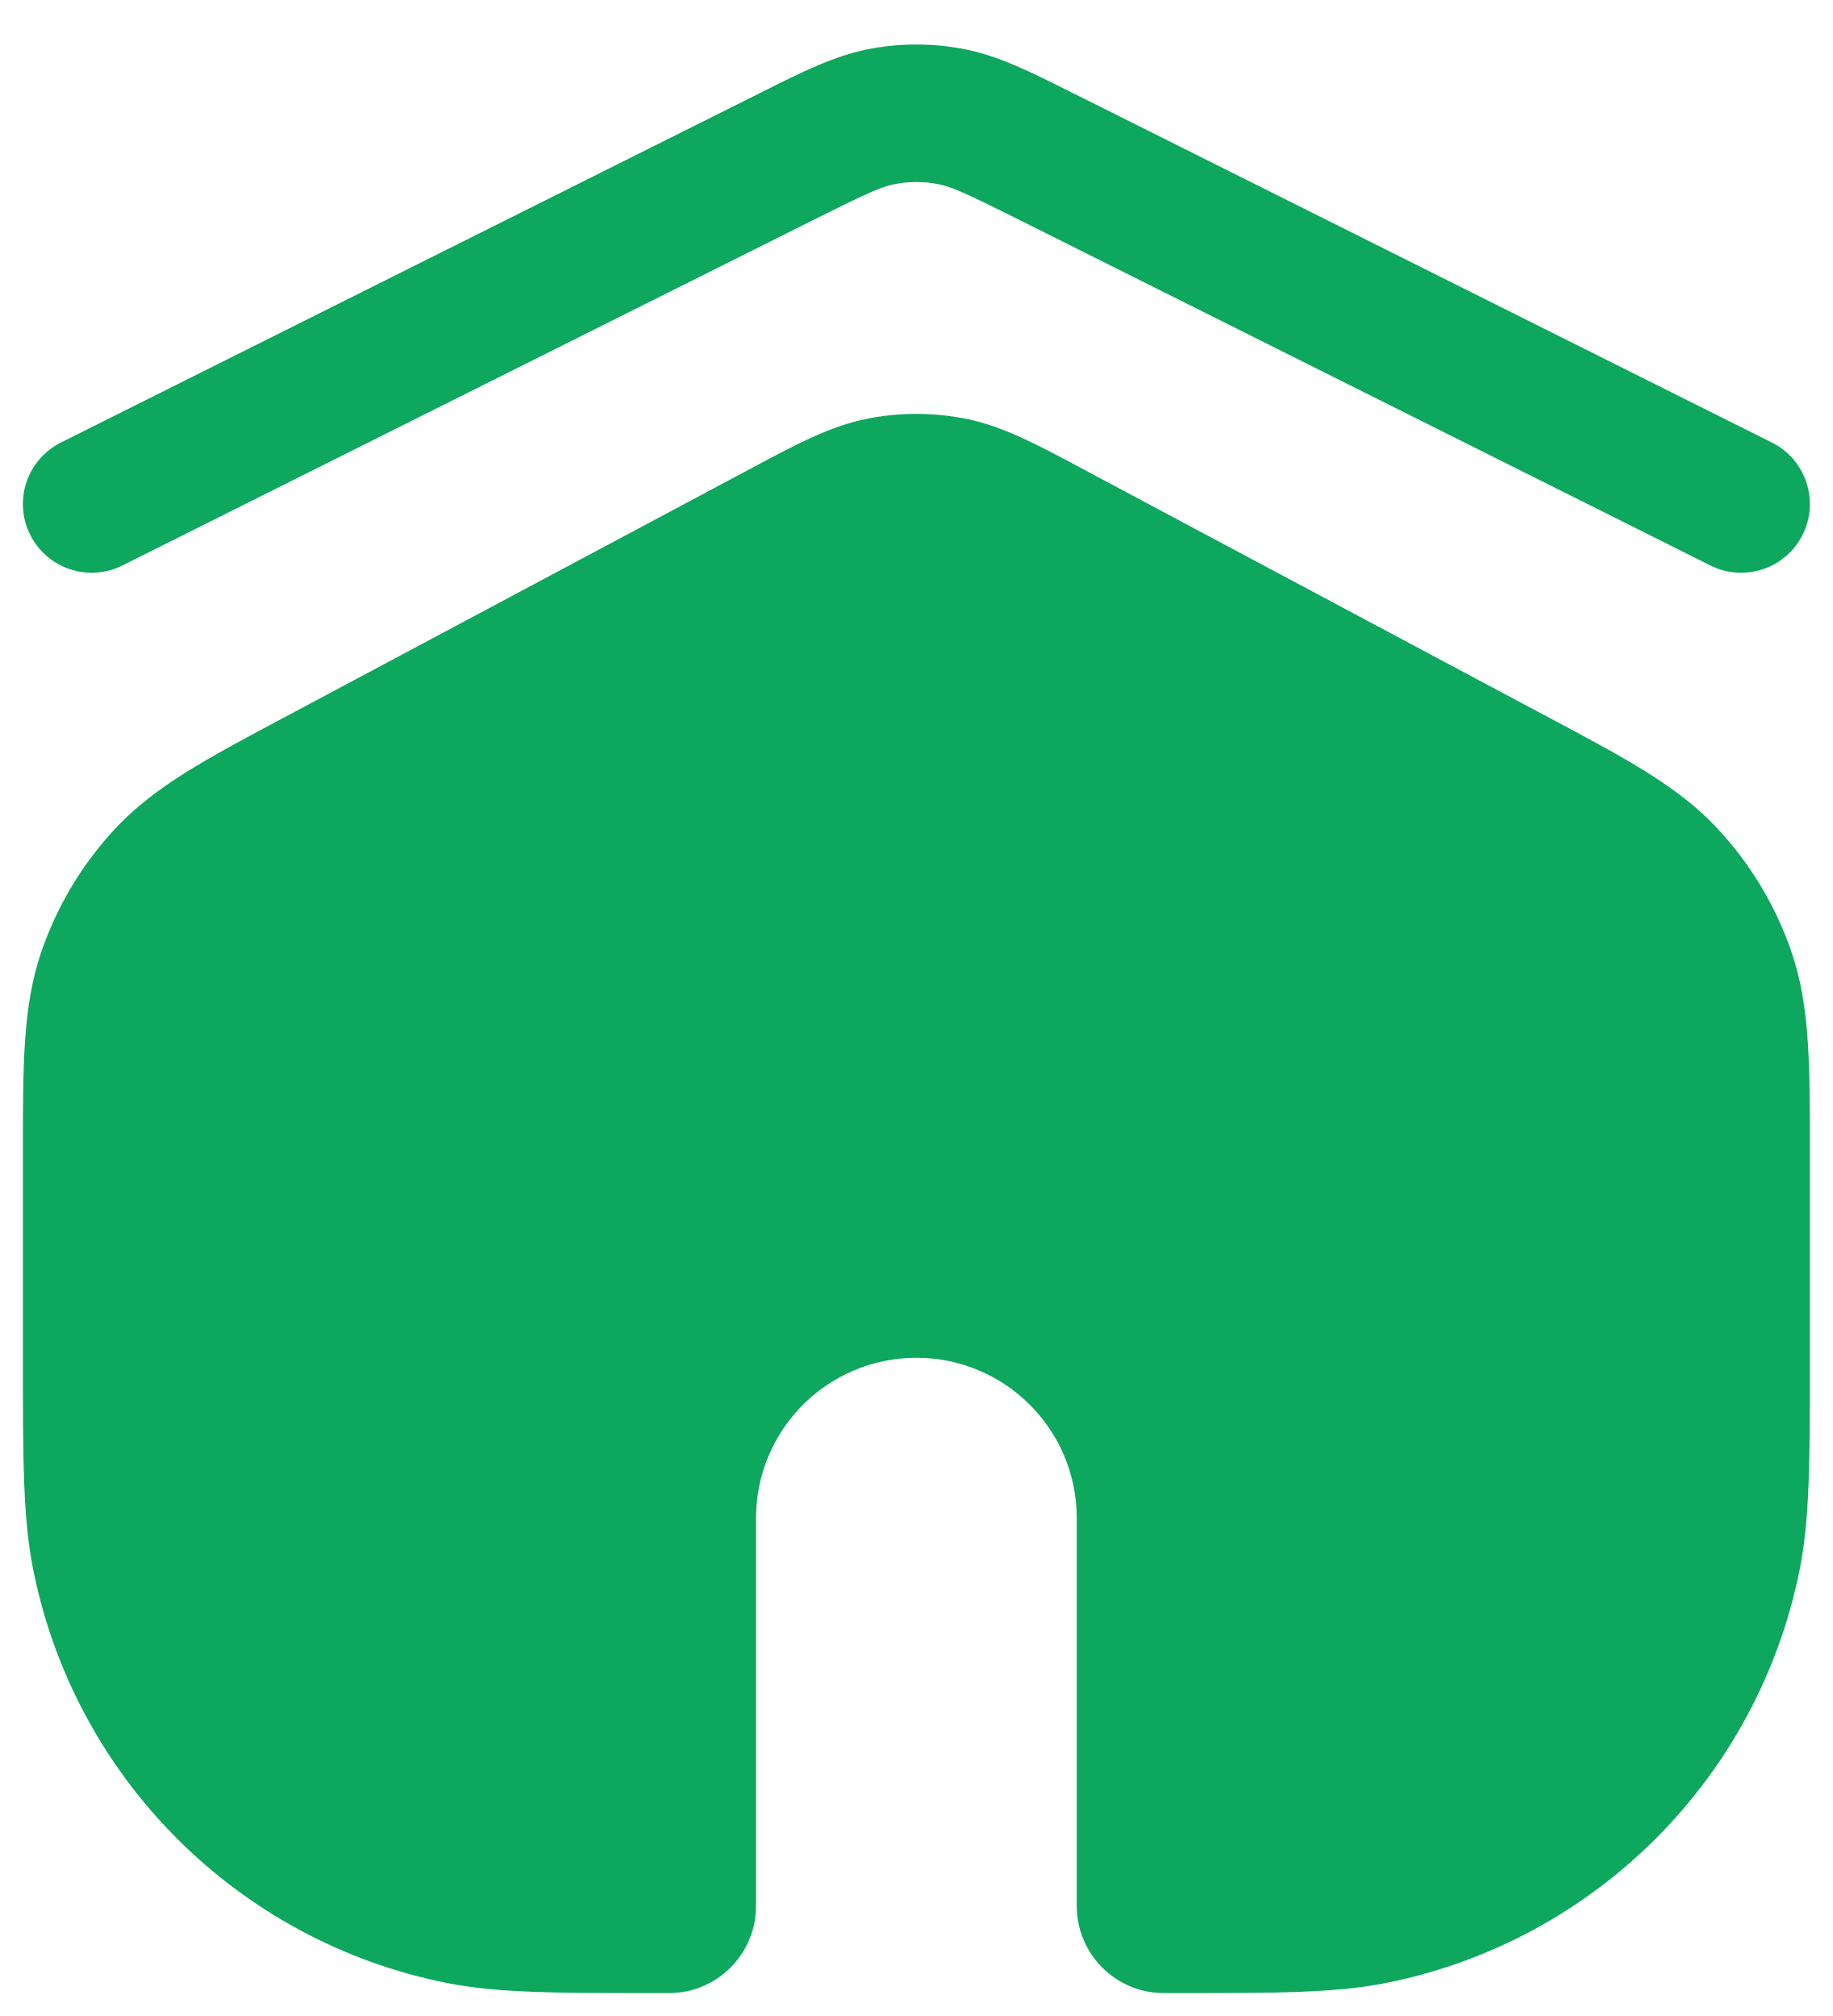
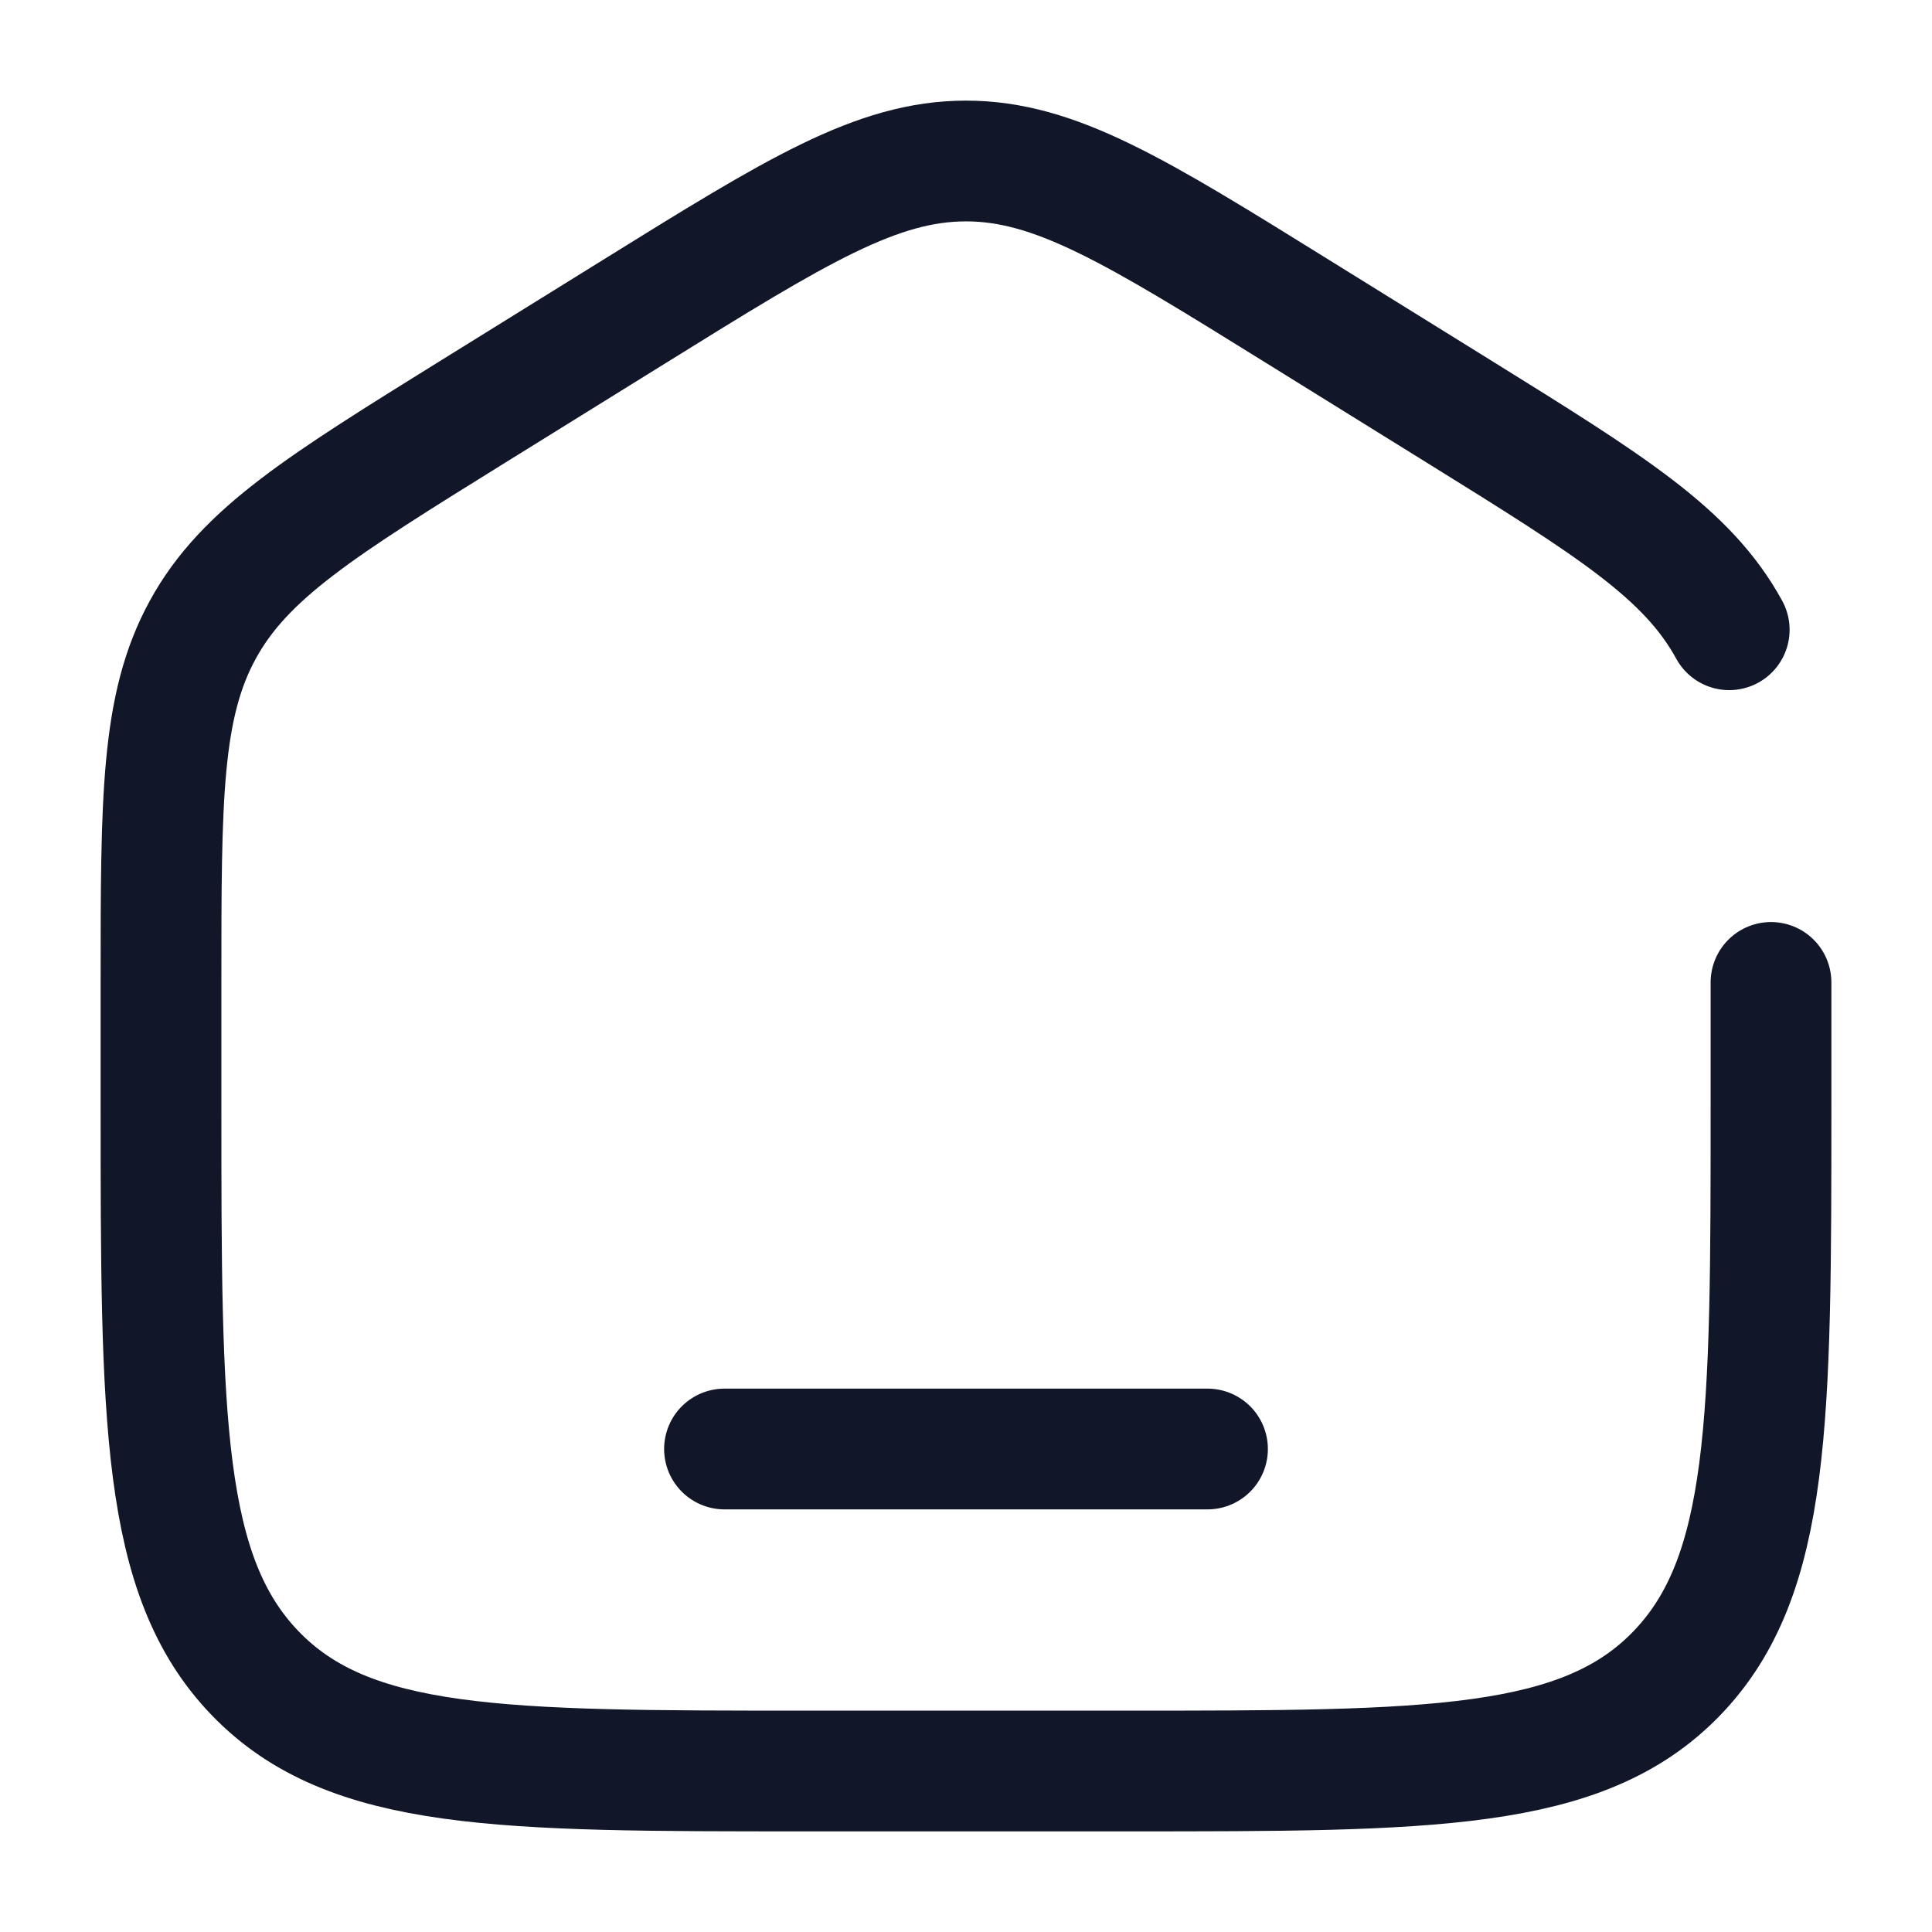
- <svg xmlns="http://www.w3.org/2000/svg" width="20" height="22" viewBox="0 0 20 22" fill="none">
-   <path fill-rule="evenodd" clip-rule="evenodd" d="M9.77 2.008C9.922 1.979 10.078 1.979 10.23 2.008C10.378 2.035 10.532 2.105 11.096 2.386L18.665 6.171C19.035 6.356 19.486 6.206 19.671 5.835C19.856 5.465 19.706 5.014 19.335 4.829L11.767 1.045L11.688 1.006C11.24 0.781 10.888 0.605 10.507 0.533C10.172 0.47 9.828 0.47 9.493 0.533C9.112 0.605 8.76 0.781 8.312 1.006L8.234 1.045L0.665 4.829C0.294 5.014 0.144 5.465 0.329 5.835C0.514 6.206 0.965 6.356 1.335 6.171L8.904 2.386C9.468 2.105 9.622 2.035 9.77 2.008ZM12.75 21.75L12.746 21.75C12.722 21.75 12.616 21.752 12.515 21.732C12.138 21.657 11.843 21.362 11.768 20.985C11.748 20.884 11.75 20.778 11.75 20.754L11.75 20.75V16.567C11.75 15.6 10.966 14.817 10 14.817C9.034 14.817 8.25 15.6 8.25 16.567V20.75L8.25 20.754C8.25 20.778 8.252 20.884 8.232 20.985C8.157 21.362 7.862 21.657 7.485 21.732C7.384 21.752 7.278 21.75 7.254 21.75L7.25 21.75L7.149 21.75C6.084 21.75 5.435 21.75 4.878 21.64C2.597 21.186 0.814 19.403 0.361 17.122C0.25 16.565 0.25 15.916 0.25 14.851L0.25 14.75L0.25 12.68L0.25 12.556C0.25 11.629 0.249 10.989 0.445 10.405C0.618 9.891 0.901 9.42 1.273 9.026C1.696 8.578 2.261 8.277 3.079 7.841L3.188 7.783L8.141 5.141L8.224 5.097L8.224 5.097C8.693 4.846 9.063 4.649 9.465 4.569C9.818 4.499 10.182 4.499 10.536 4.569C10.937 4.649 11.307 4.846 11.777 5.097L11.859 5.141L16.812 7.783L16.922 7.841C17.739 8.277 18.305 8.578 18.727 9.026C19.099 9.42 19.382 9.891 19.555 10.405C19.751 10.989 19.75 11.629 19.75 12.556L19.75 12.68V14.75L19.75 14.851C19.75 15.916 19.75 16.566 19.64 17.122C19.186 19.403 17.403 21.186 15.122 21.64C14.566 21.75 13.916 21.75 12.851 21.75L12.75 21.75Z" fill="#0DA75E" />
+ <svg xmlns="http://www.w3.org/2000/svg" width="800px" height="800px" viewBox="0 0 24 24" fill="none">
+   <g id="SVGRepo_bgCarrier" stroke-width="0" />
+   <g id="SVGRepo_tracerCarrier" stroke-linecap="round" stroke-linejoin="round" />
+   <g id="SVGRepo_iconCarrier">
+     <path d="M22 12.204V13.725C22 17.626 22 19.576 20.828 20.788C19.657 22 17.771 22 14 22H10C6.229 22 4.343 22 3.172 20.788C2 19.576 2 17.626 2 13.725V12.204C2 9.915 2 8.771 2.519 7.823C3.038 6.874 3.987 6.286 5.884 5.108L7.884 3.867C9.889 2.622 10.892 2 12 2C13.108 2 14.111 2.622 16.116 3.867L18.116 5.108C20.013 6.286 20.962 6.874 21.481 7.823" stroke="#111628" stroke-width="1.5" stroke-linecap="round" />
+     <path d="M15 18H9" stroke="#111628" stroke-width="1.5" stroke-linecap="round" />
+   </g>
</svg>
